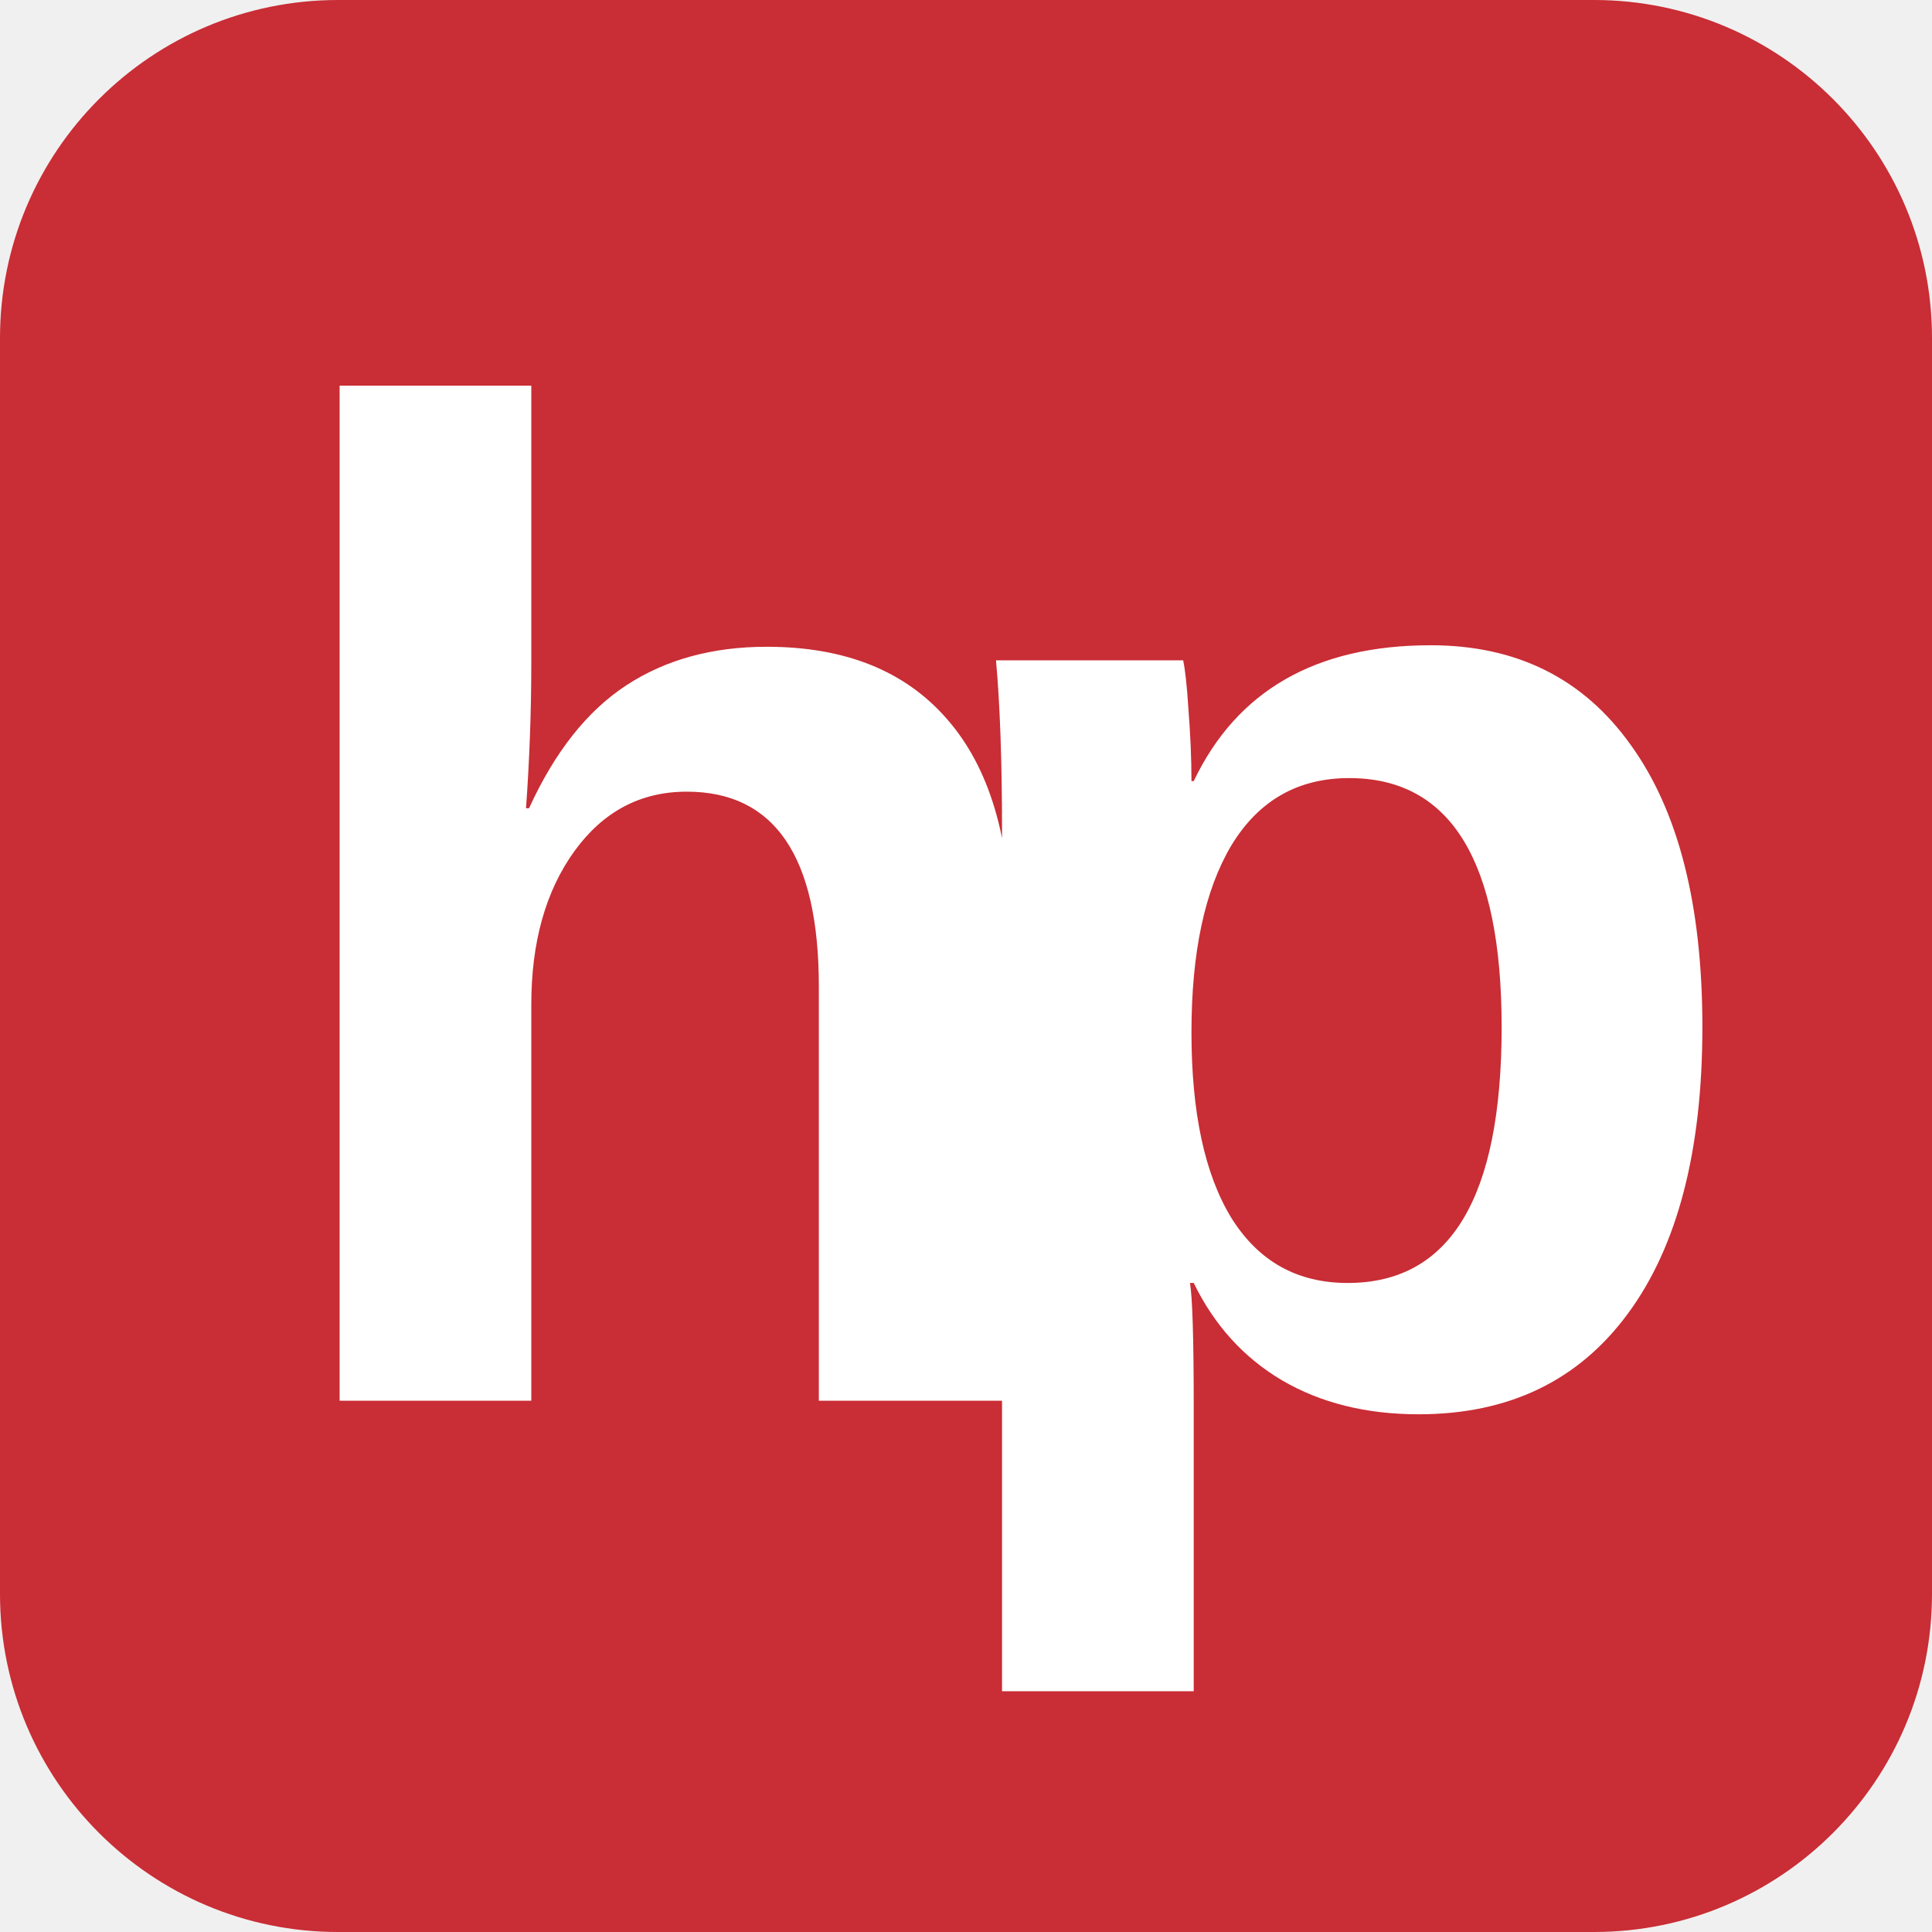
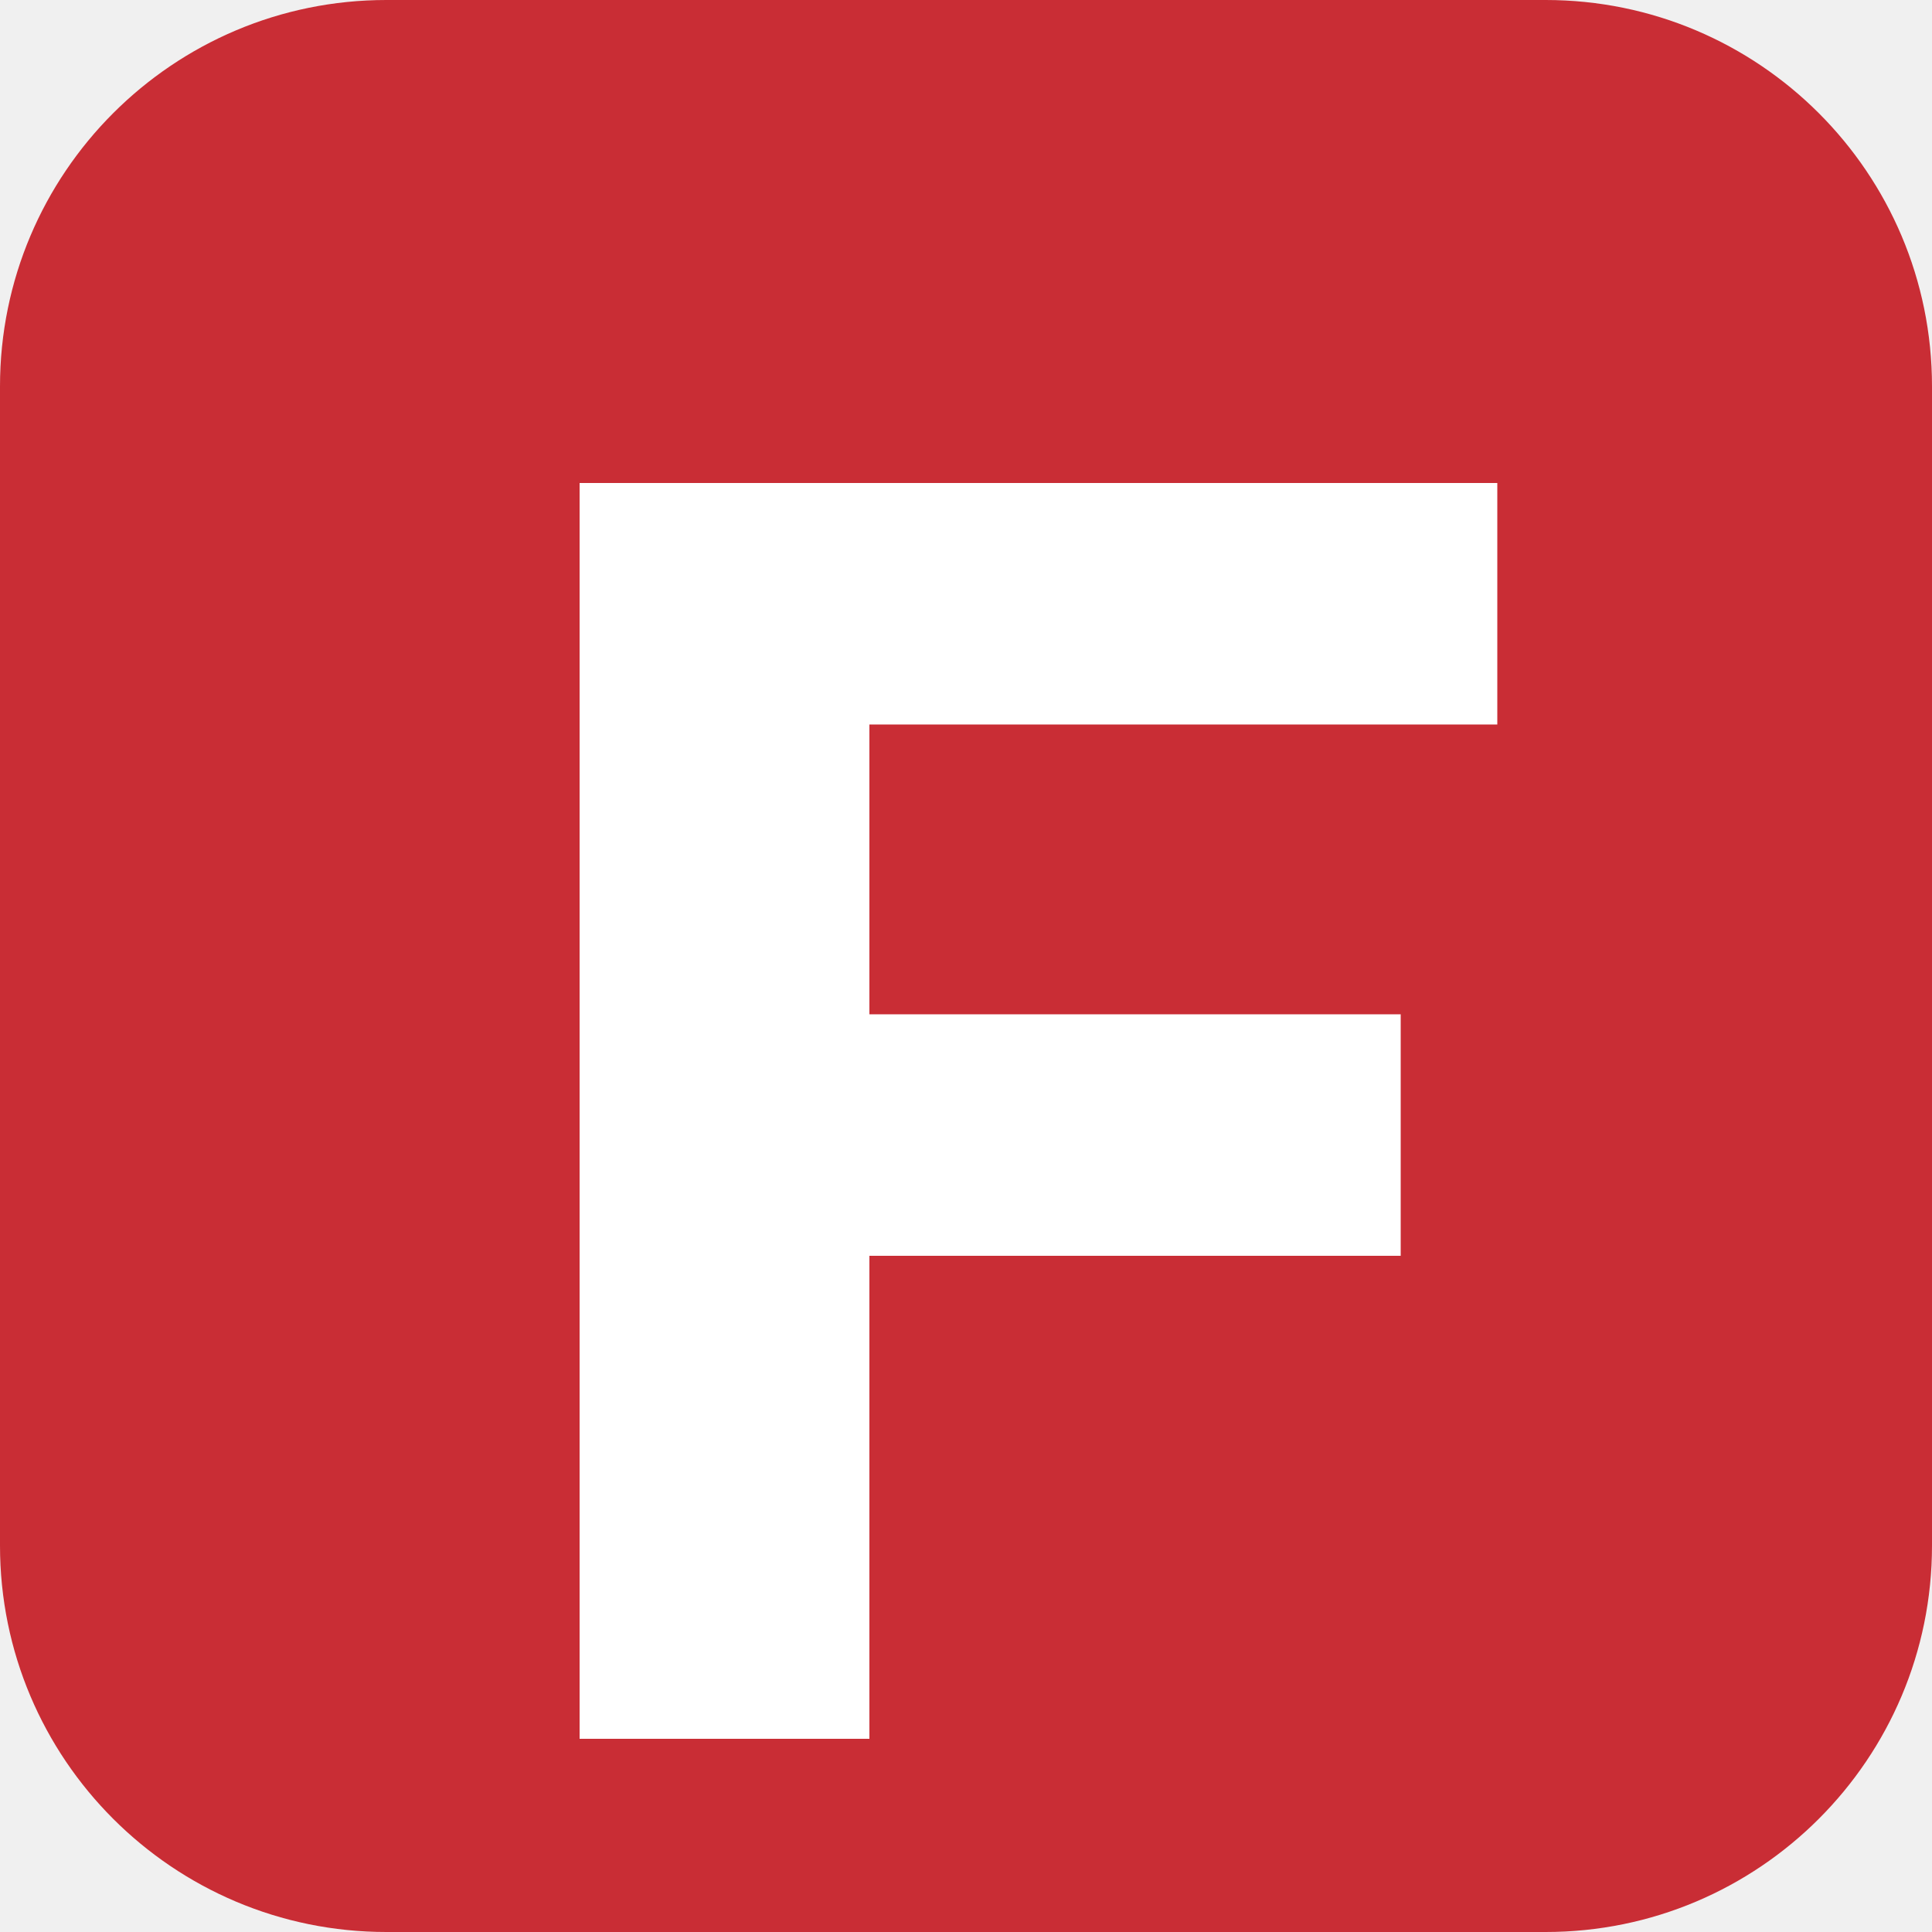
<svg xmlns="http://www.w3.org/2000/svg" width="40" height="40" viewBox="0 0 40 40">
-   <rect width="40" height="40" rx="7" fill="#c92d35" />
-   <text x="5" y="29" font-family="Arial,Helvetica,sans-serif" font-weight="700" font-size="29" letter-spacing="-4" fill="#ffffff">hp</text>
+   <rect width="40" height="40" rx="8" fill="#c92d35" />
+   <path d="M12 10h19v5H18v6h11v5H18v10h-6z" fill="#fff" />
</svg>
